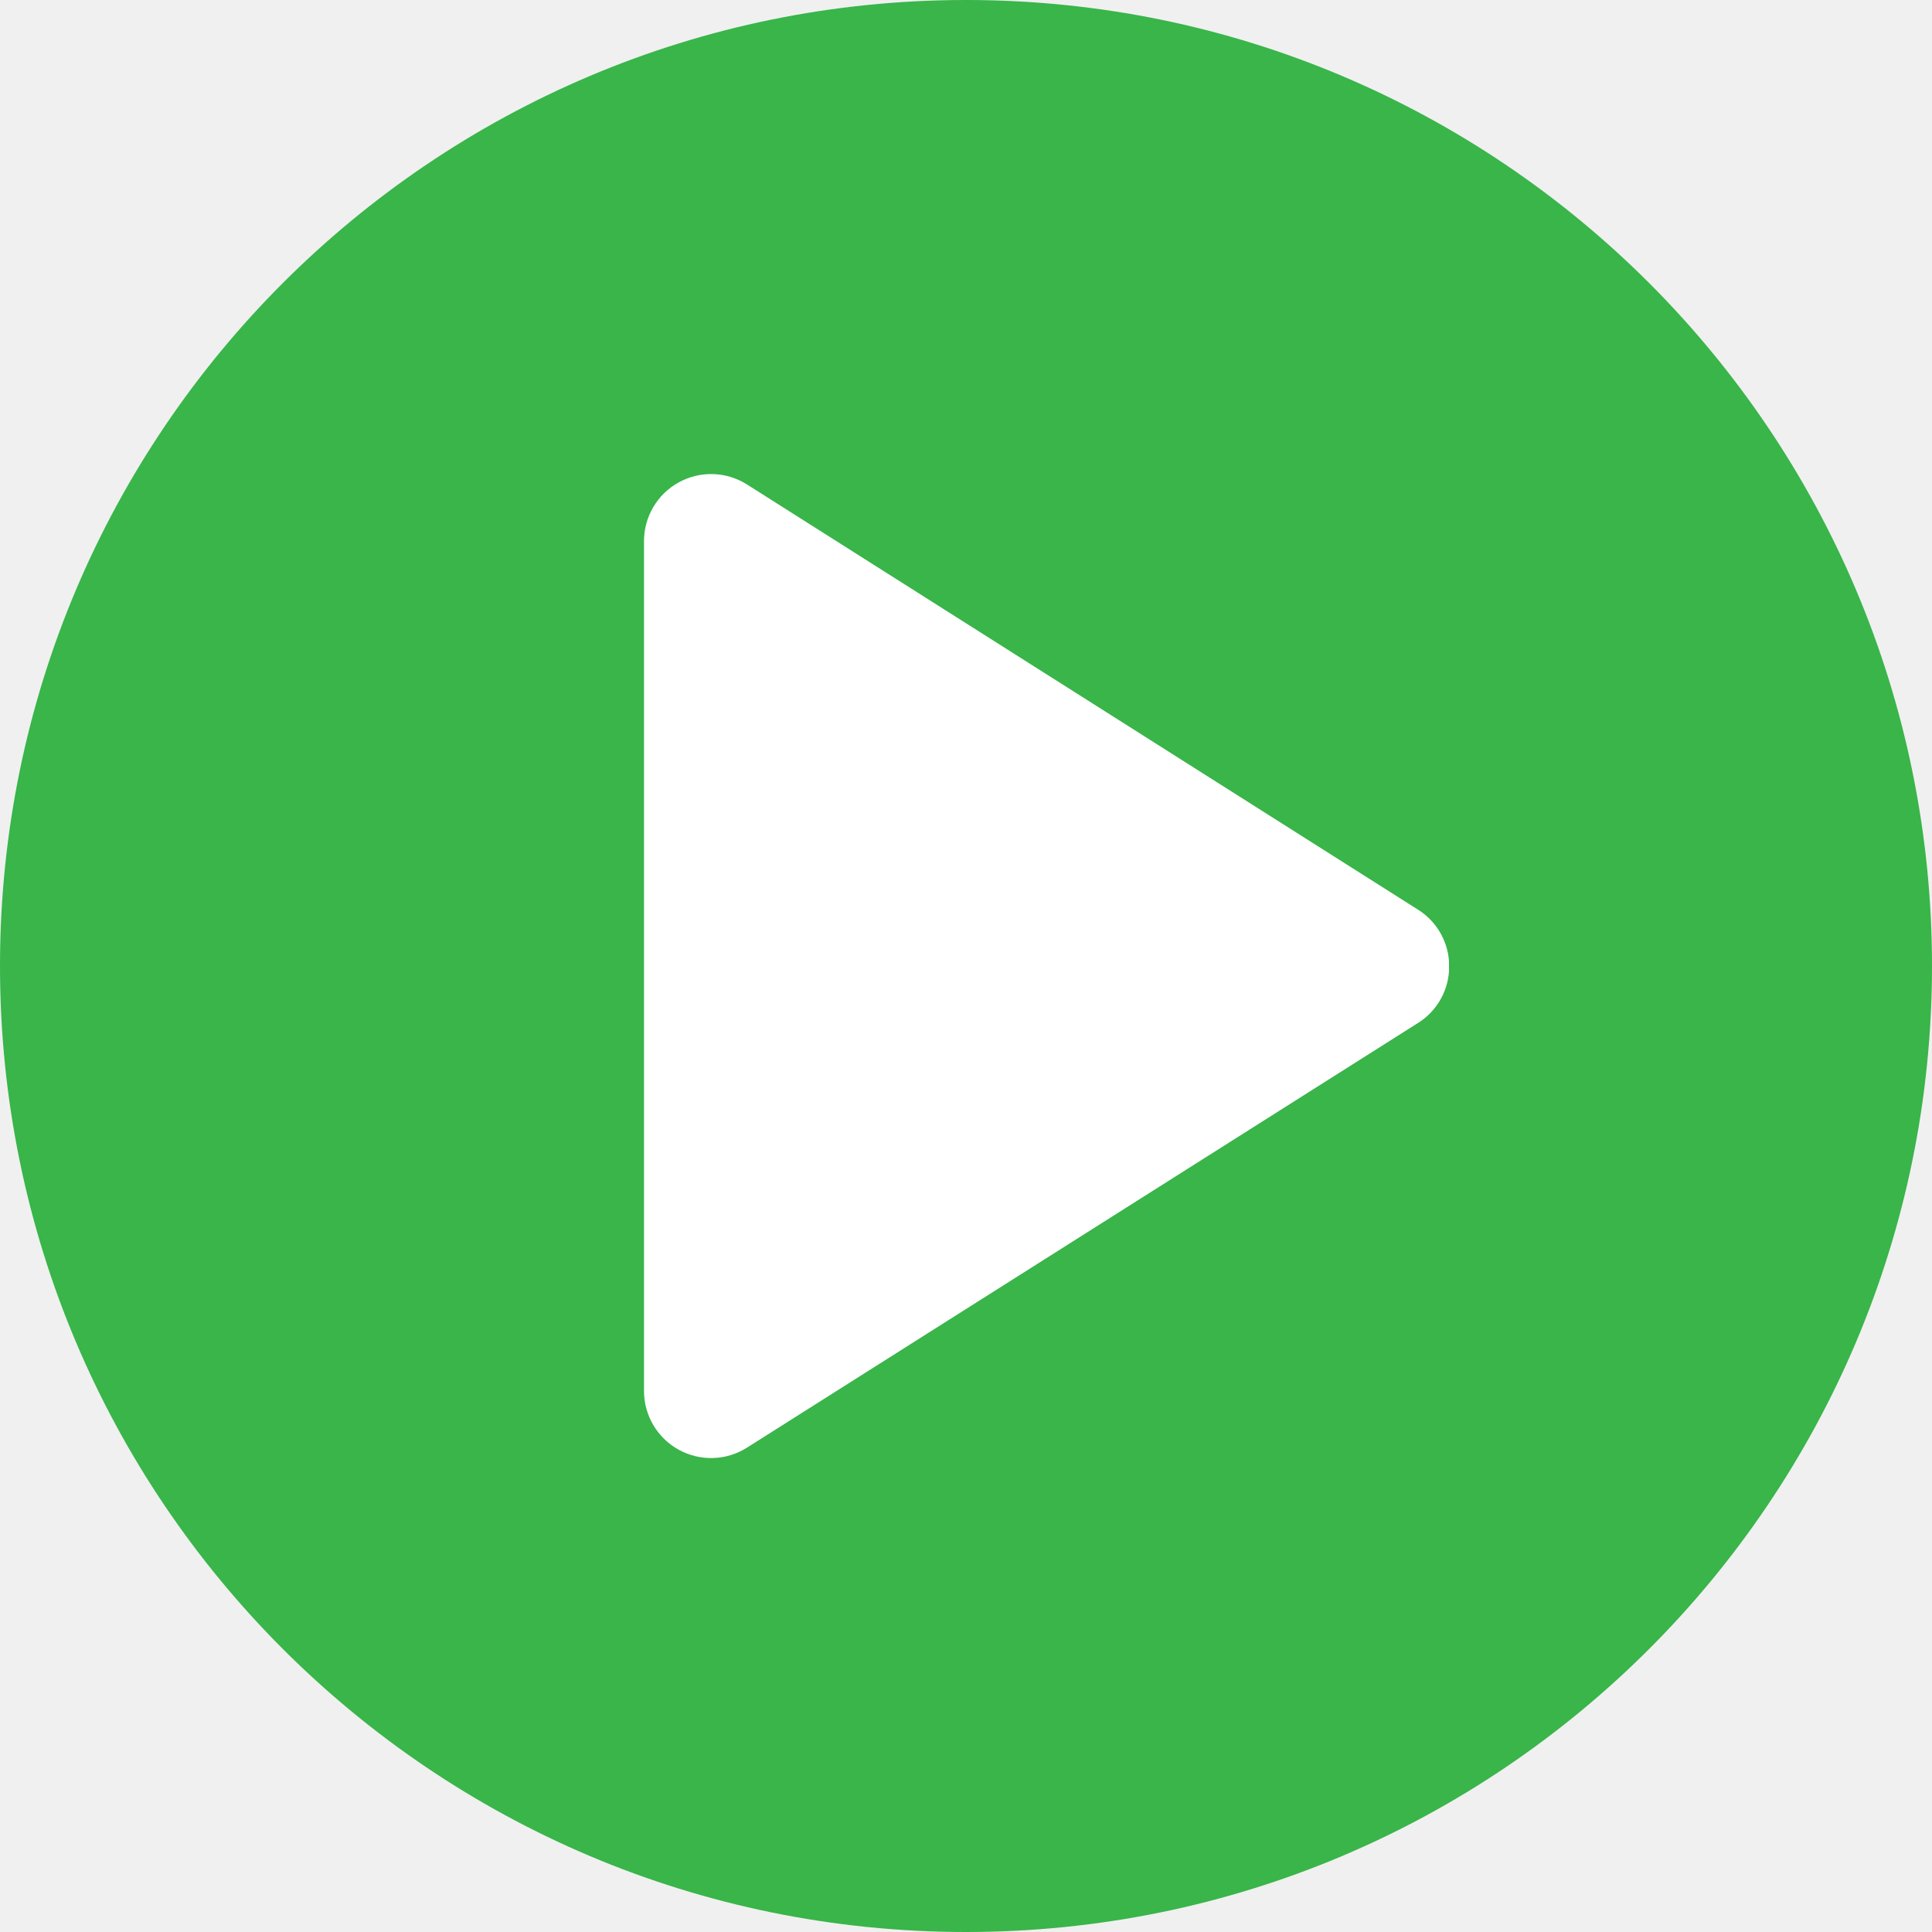
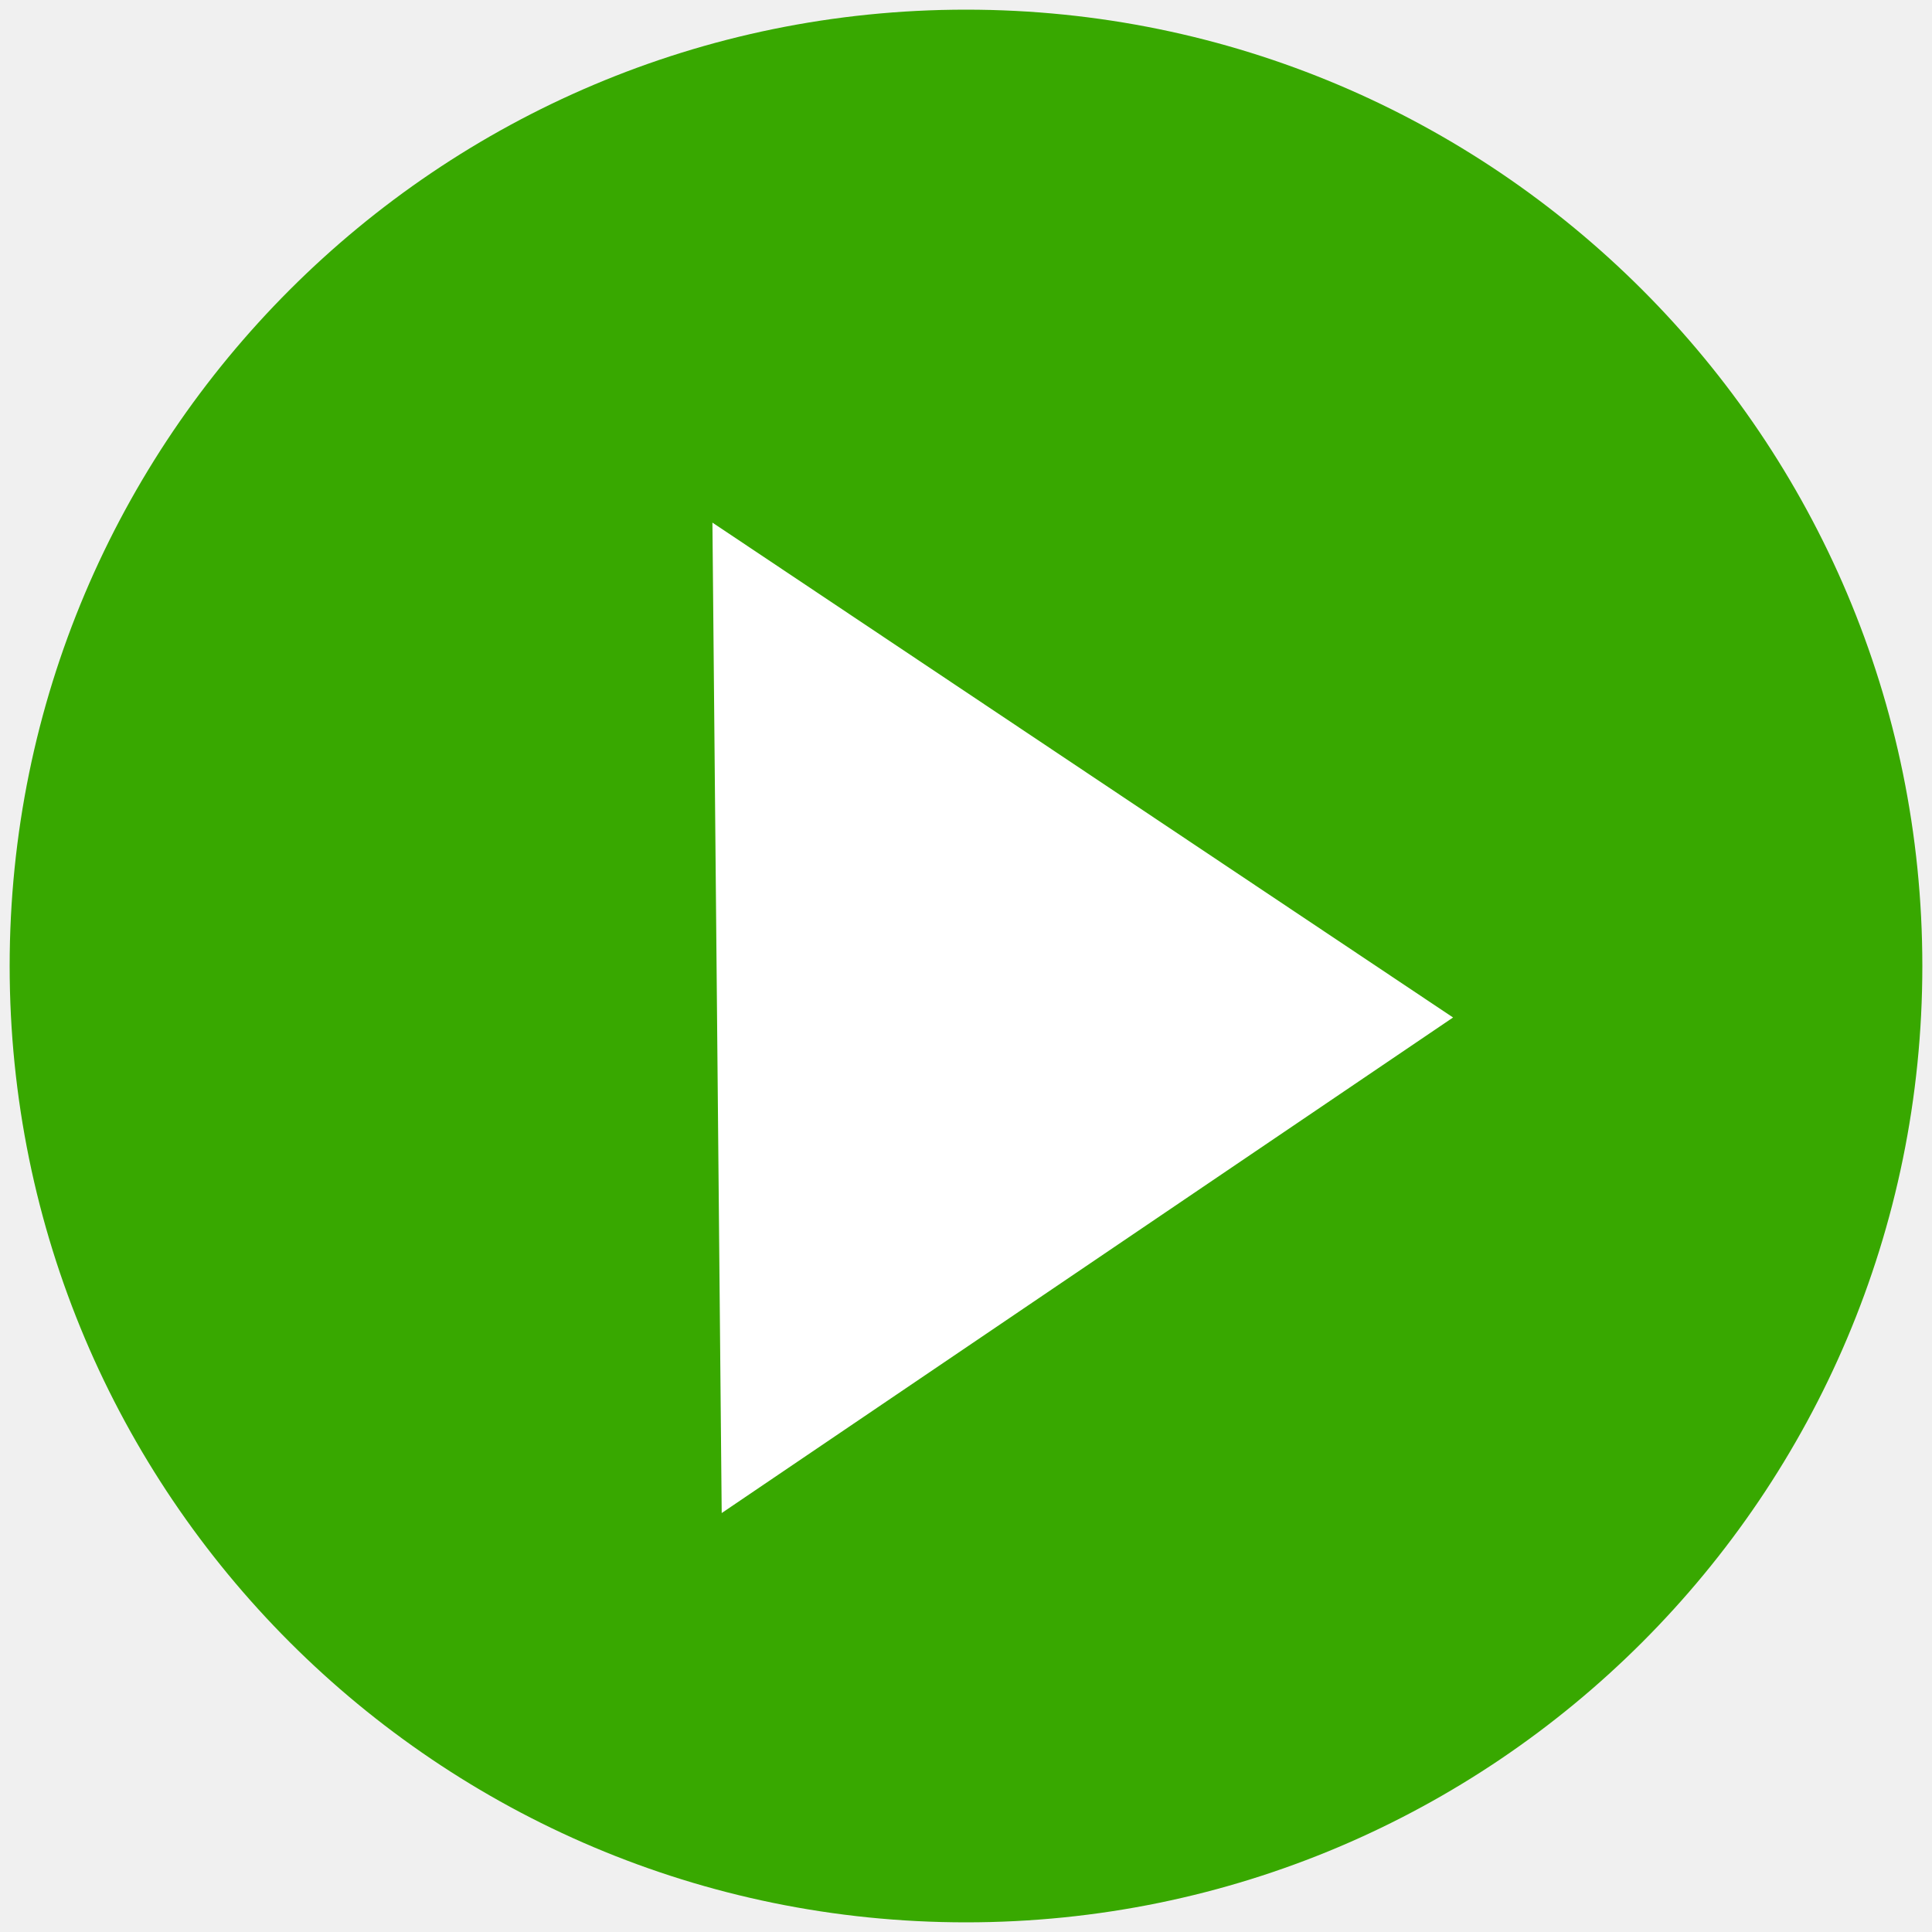
- <svg xmlns="http://www.w3.org/2000/svg" width="18" height="18" viewBox="0 0 18 18">
+ <svg xmlns="http://www.w3.org/2000/svg" width="20" height="20" viewBox="0 0 20 20">
  <defs>
-     <style>.a{fill:#39b54a;}.b{fill:#fff;}</style>
+     <style>.a{fill:#38a800;}.b{fill:#fff;}</style>
  </defs>
-   <circle class="a" cx="9" cy="9" r="9" />
-   <path class="b" d="M13.5,9.05a.619.619,0,0,1-.289.481l-6.251,3.956A.625.625,0,0,1,6,12.958V5.042a.625.625,0,0,1,.96-.528l6.251,3.961a.619.619,0,0,1,.289.481" />
+   <circle class="a" cx="10" cy="10" r="9.9" />
+   <polygon class="b" points="7.471 15.663 15.042 10.533 7.375 5.41 7.471 15.663" />
</svg>
